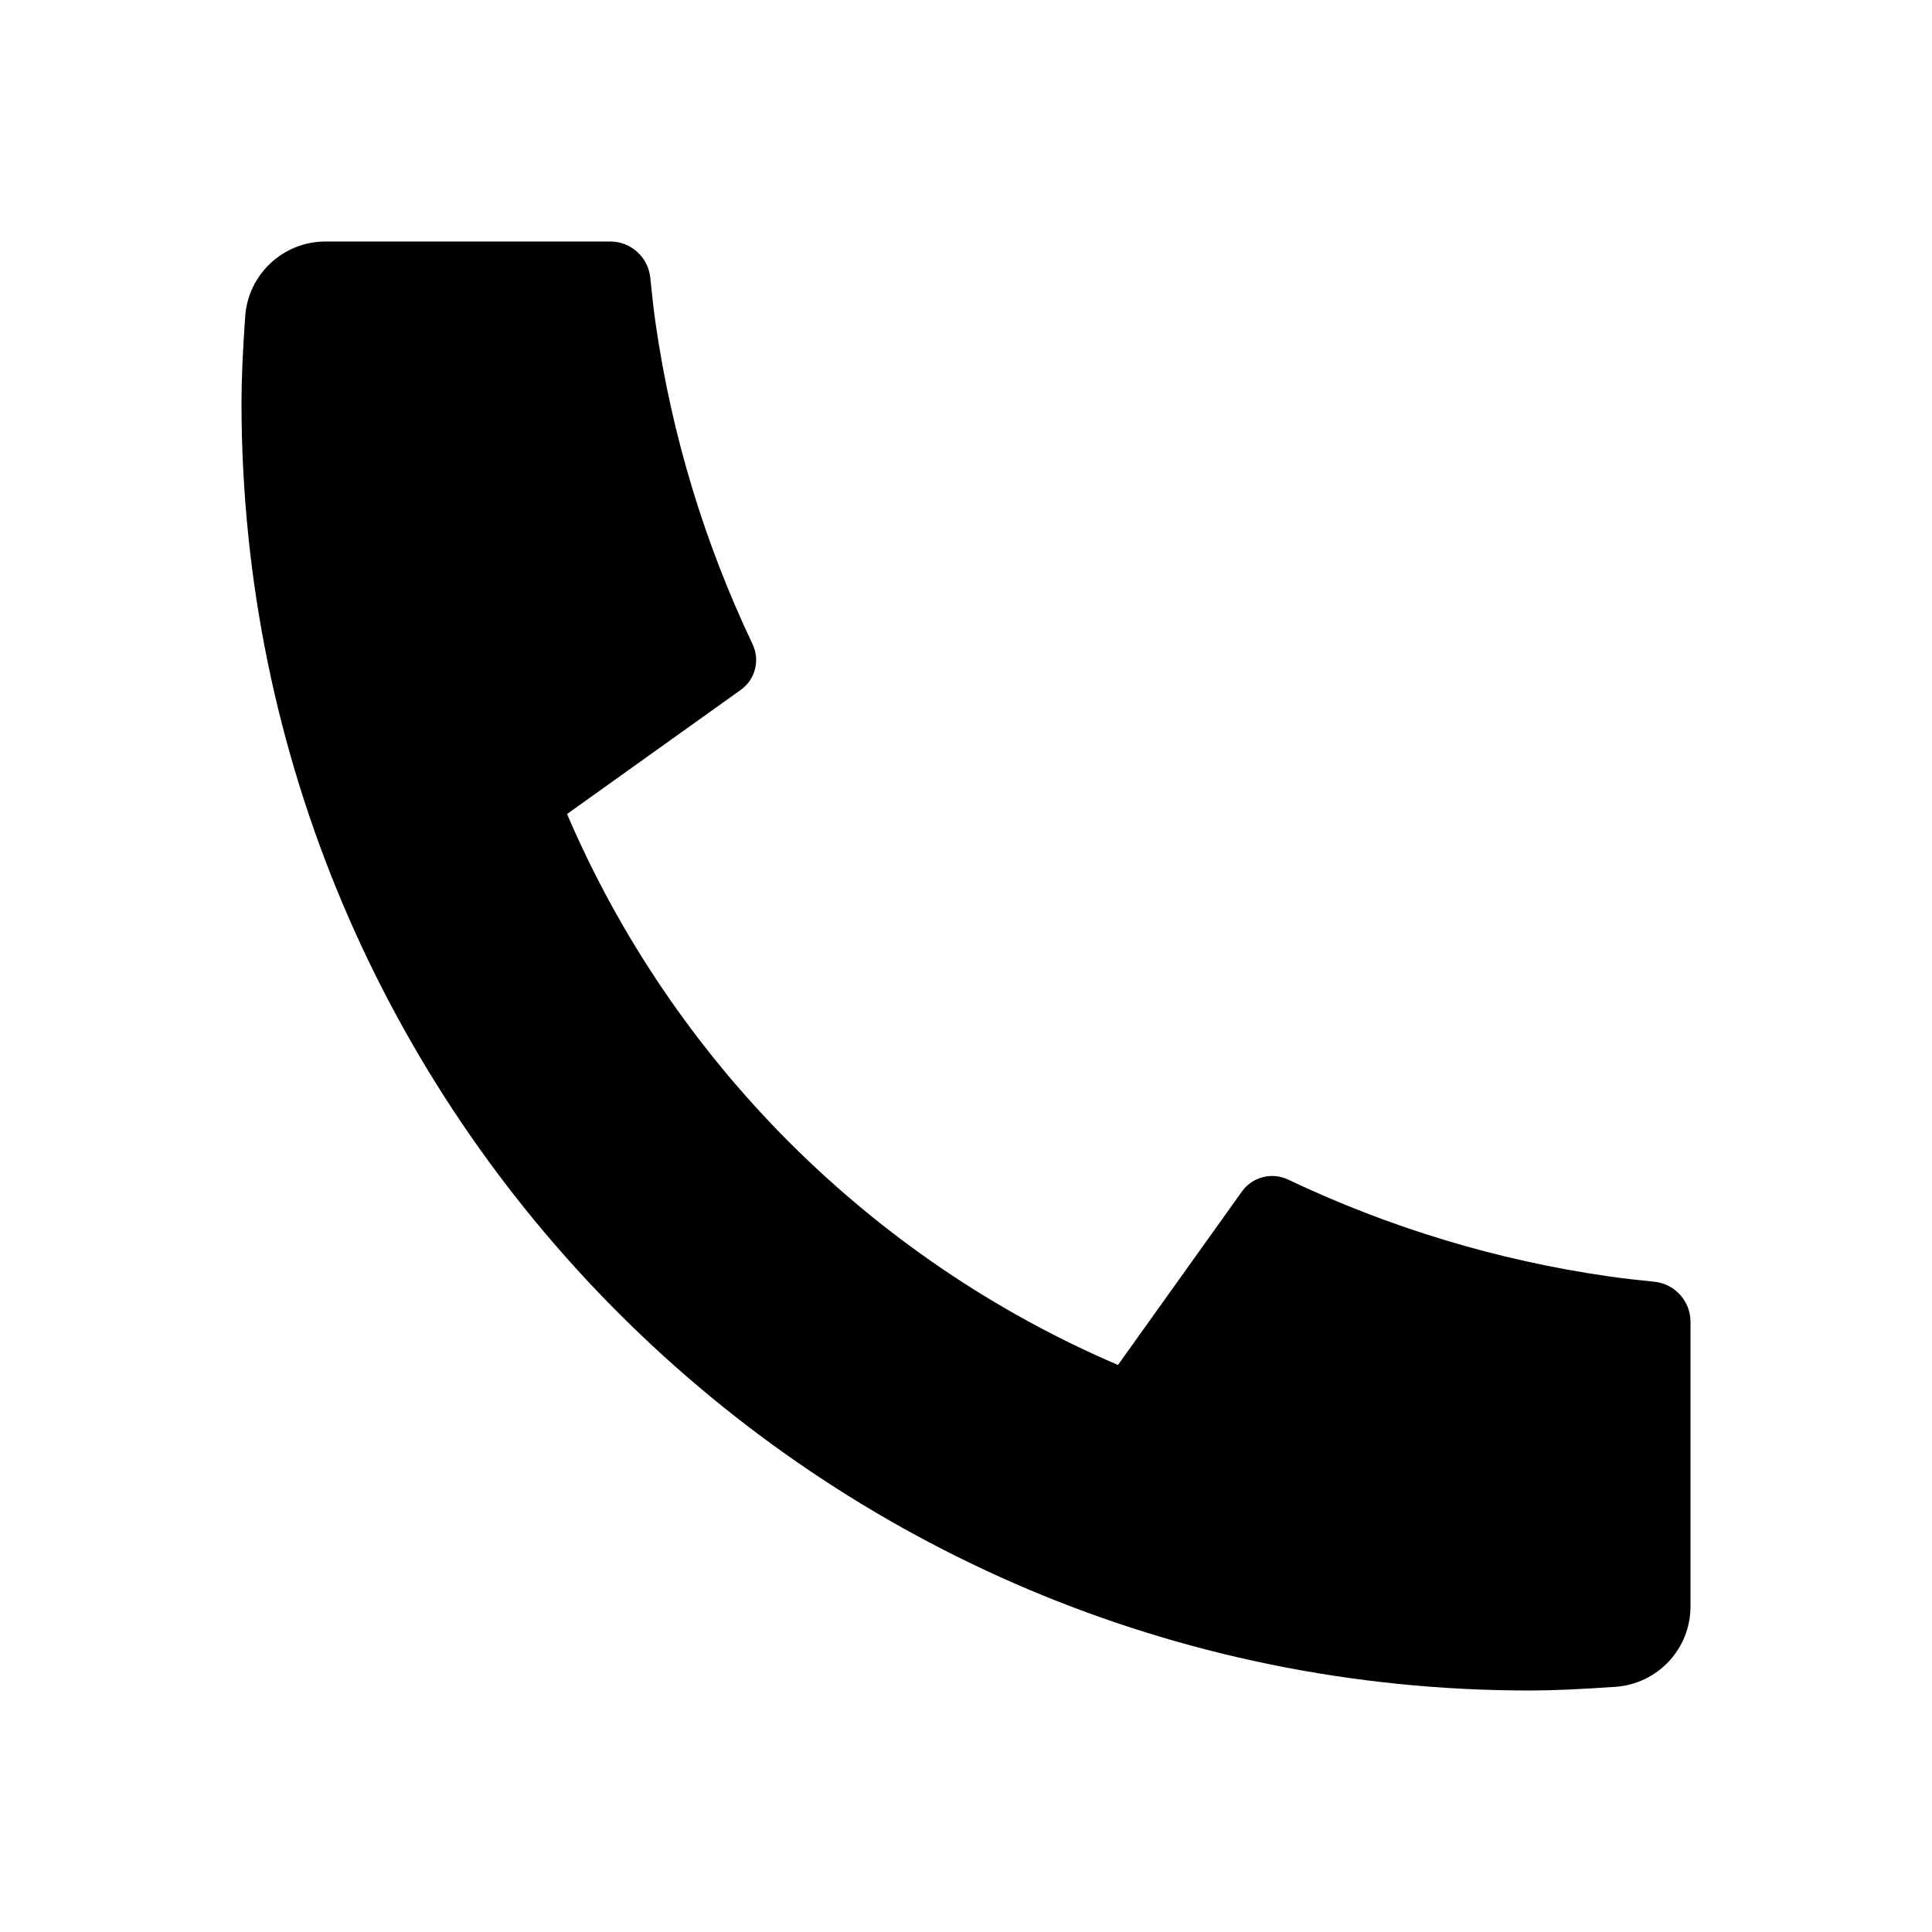
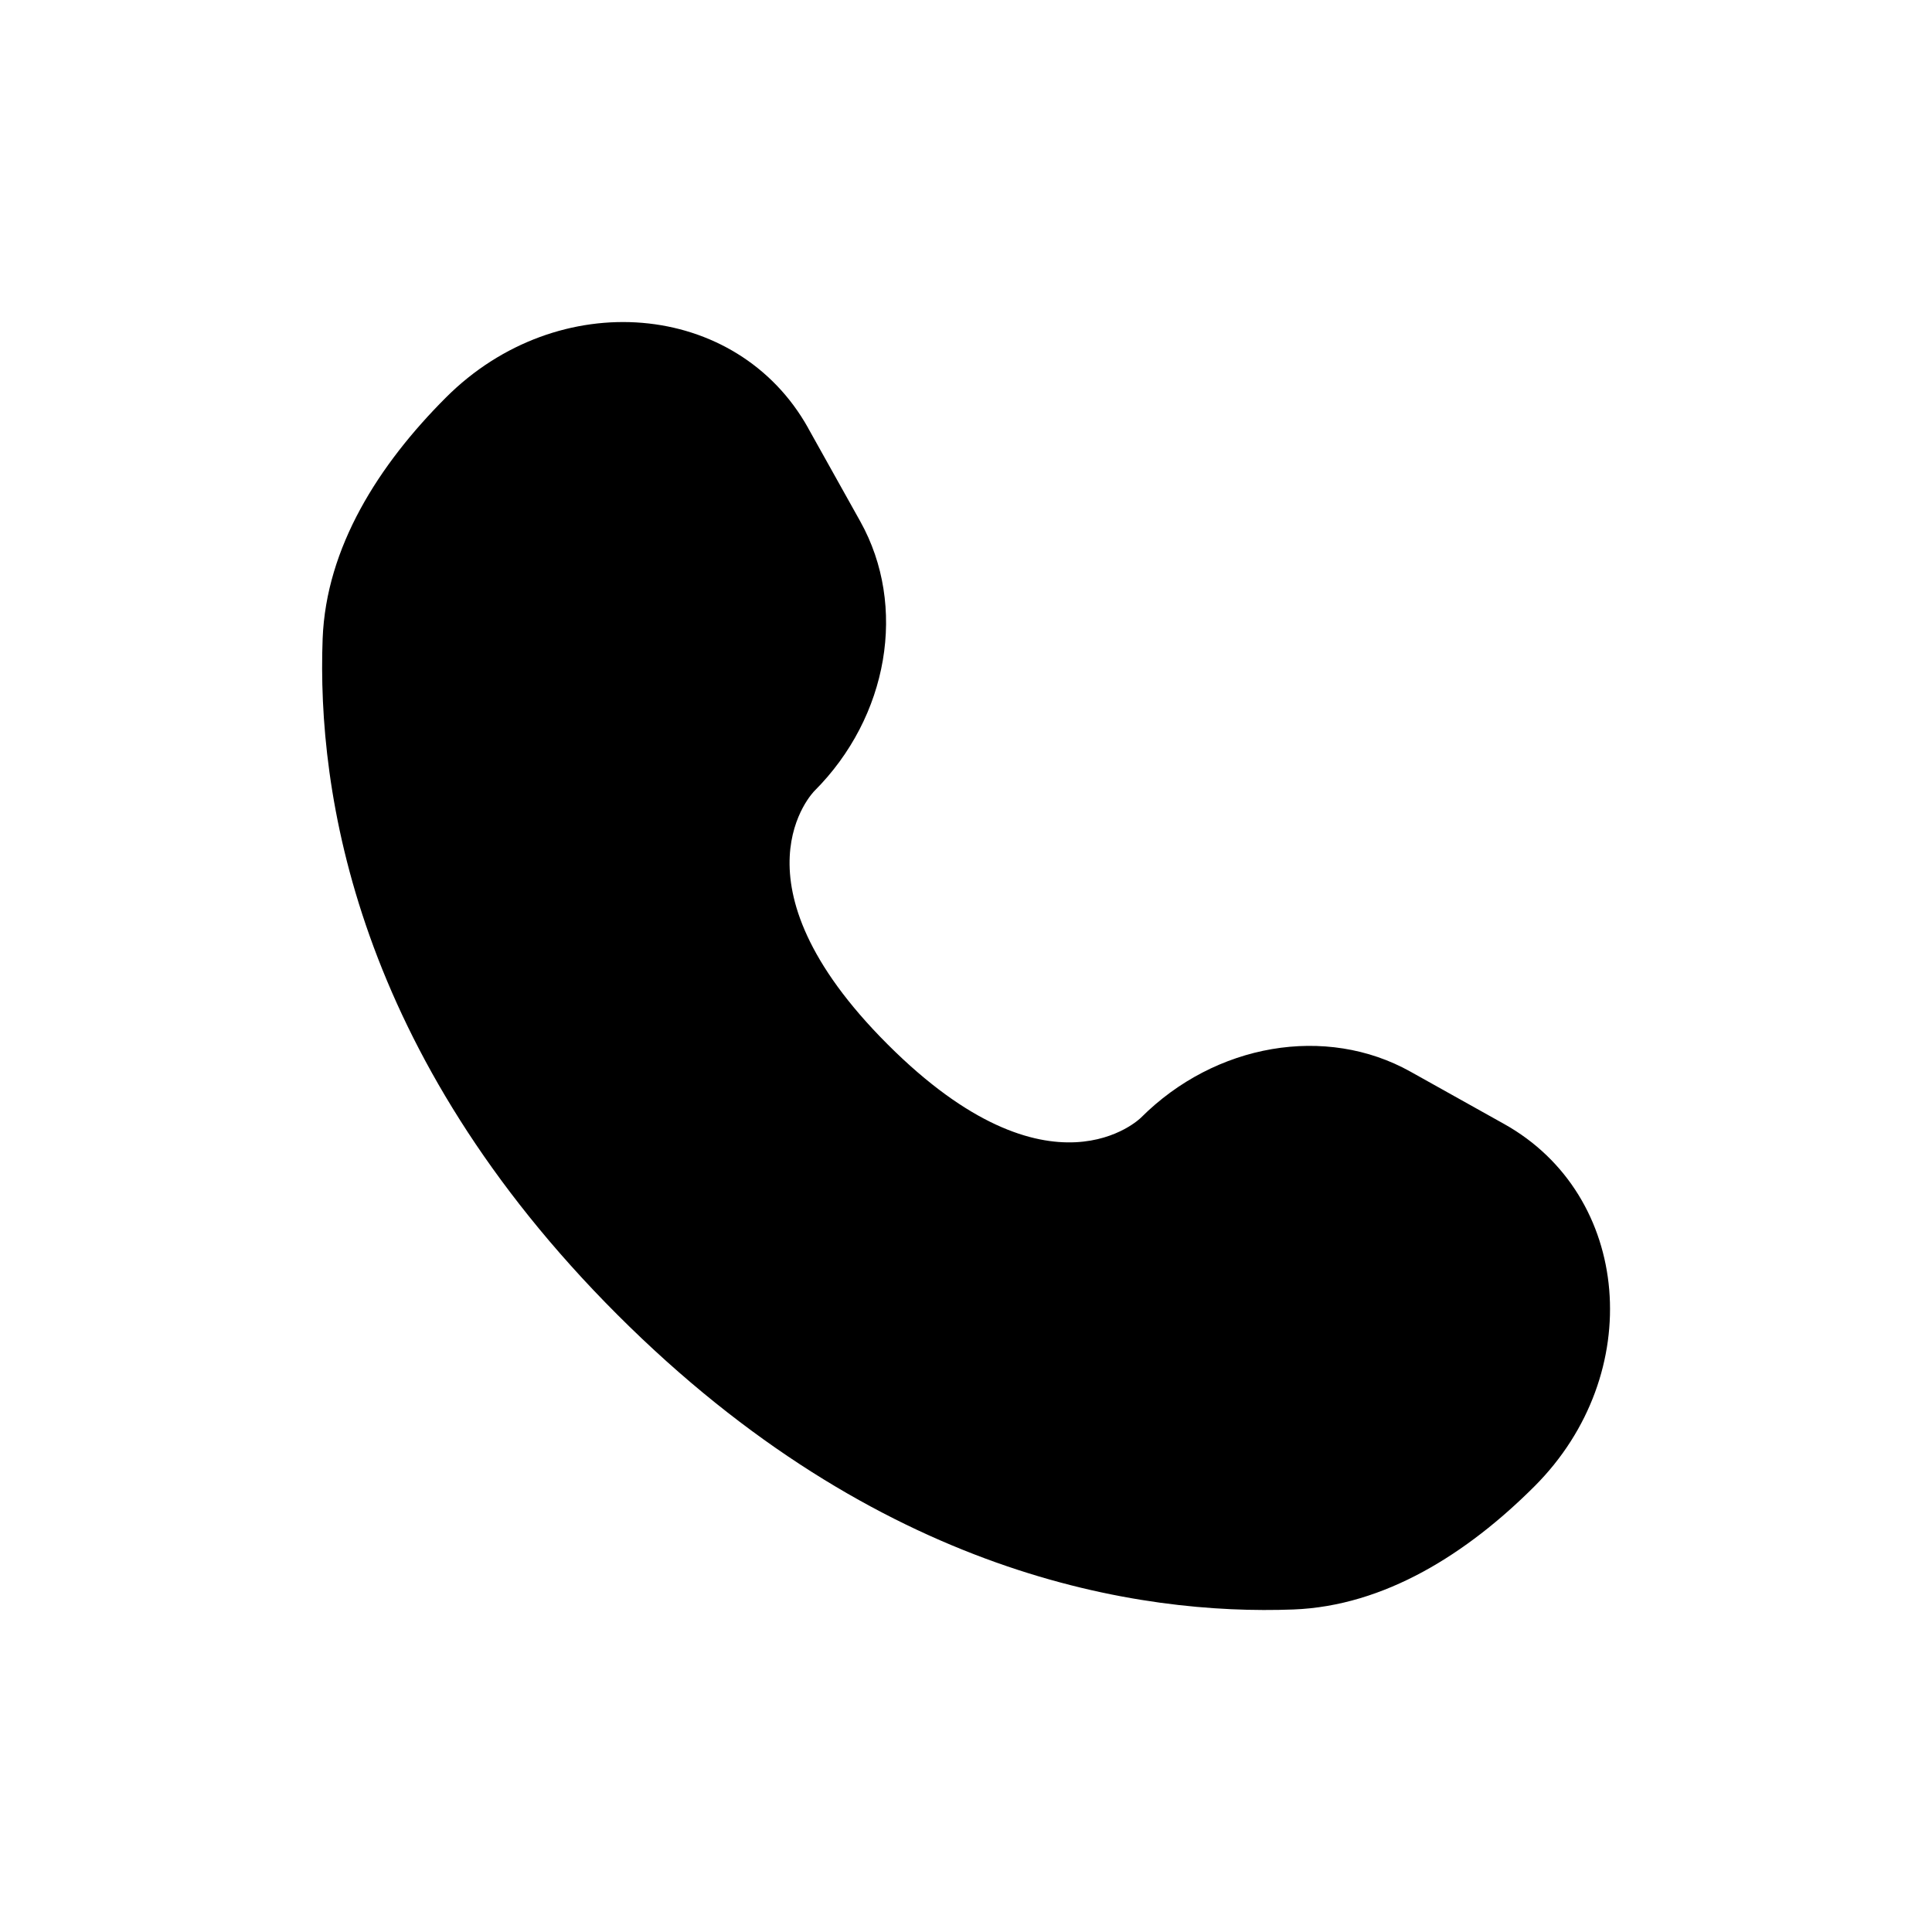
- <svg xmlns="http://www.w3.org/2000/svg" viewBox="0 0 24 24" fill="currentColor">
-   <path d="M21 16.42V19.956C21 20.481 20.594 20.917 20.07 20.954C19.633 20.985 19.276 21 19 21C10.163 21 3 13.837 3 5C3 4.724 3.015 4.367 3.046 3.929C3.083 3.406 3.519 3 4.044 3H7.58C7.837 3 8.052 3.194 8.078 3.45C8.101 3.679 8.122 3.863 8.142 4.002C8.344 5.415 8.758 6.759 9.349 8.003C9.444 8.203 9.382 8.442 9.202 8.57L7.044 10.112C8.358 13.181 10.819 15.643 13.888 16.956L15.427 14.802C15.557 14.62 15.799 14.557 16.001 14.653C17.245 15.244 18.589 15.657 20.002 15.858C20.14 15.878 20.323 15.899 20.55 15.922C20.806 15.948 21 16.163 21 16.42Z" />
+ <svg xmlns="http://www.w3.org/2000/svg" viewBox="0 0 16 16" fill="none" id="Phone-Rounded--Streamline-Solar" height="16" width="16">
+   <path d="m6.692 3.544 0.433 0.775c0.39 0.7 0.234 1.617 -0.381 2.232 -0 0 -0.746 0.746 0.607 2.098 1.352 1.352 2.098 0.607 2.098 0.607 0.615 -0.615 1.533 -0.772 2.232 -0.381l0.775 0.433c1.057 0.59 1.181 2.071 0.253 3 -0.558 0.558 -1.242 0.992 -1.997 1.021 -1.272 0.048 -3.432 -0.274 -5.599 -2.441 -2.167 -2.167 -2.489 -4.327 -2.441 -5.599 0.029 -0.756 0.463 -1.439 1.021 -1.997 0.929 -0.929 2.41 -0.804 3 0.253Z" fill="#000000" stroke-width="0.667" />
</svg>
